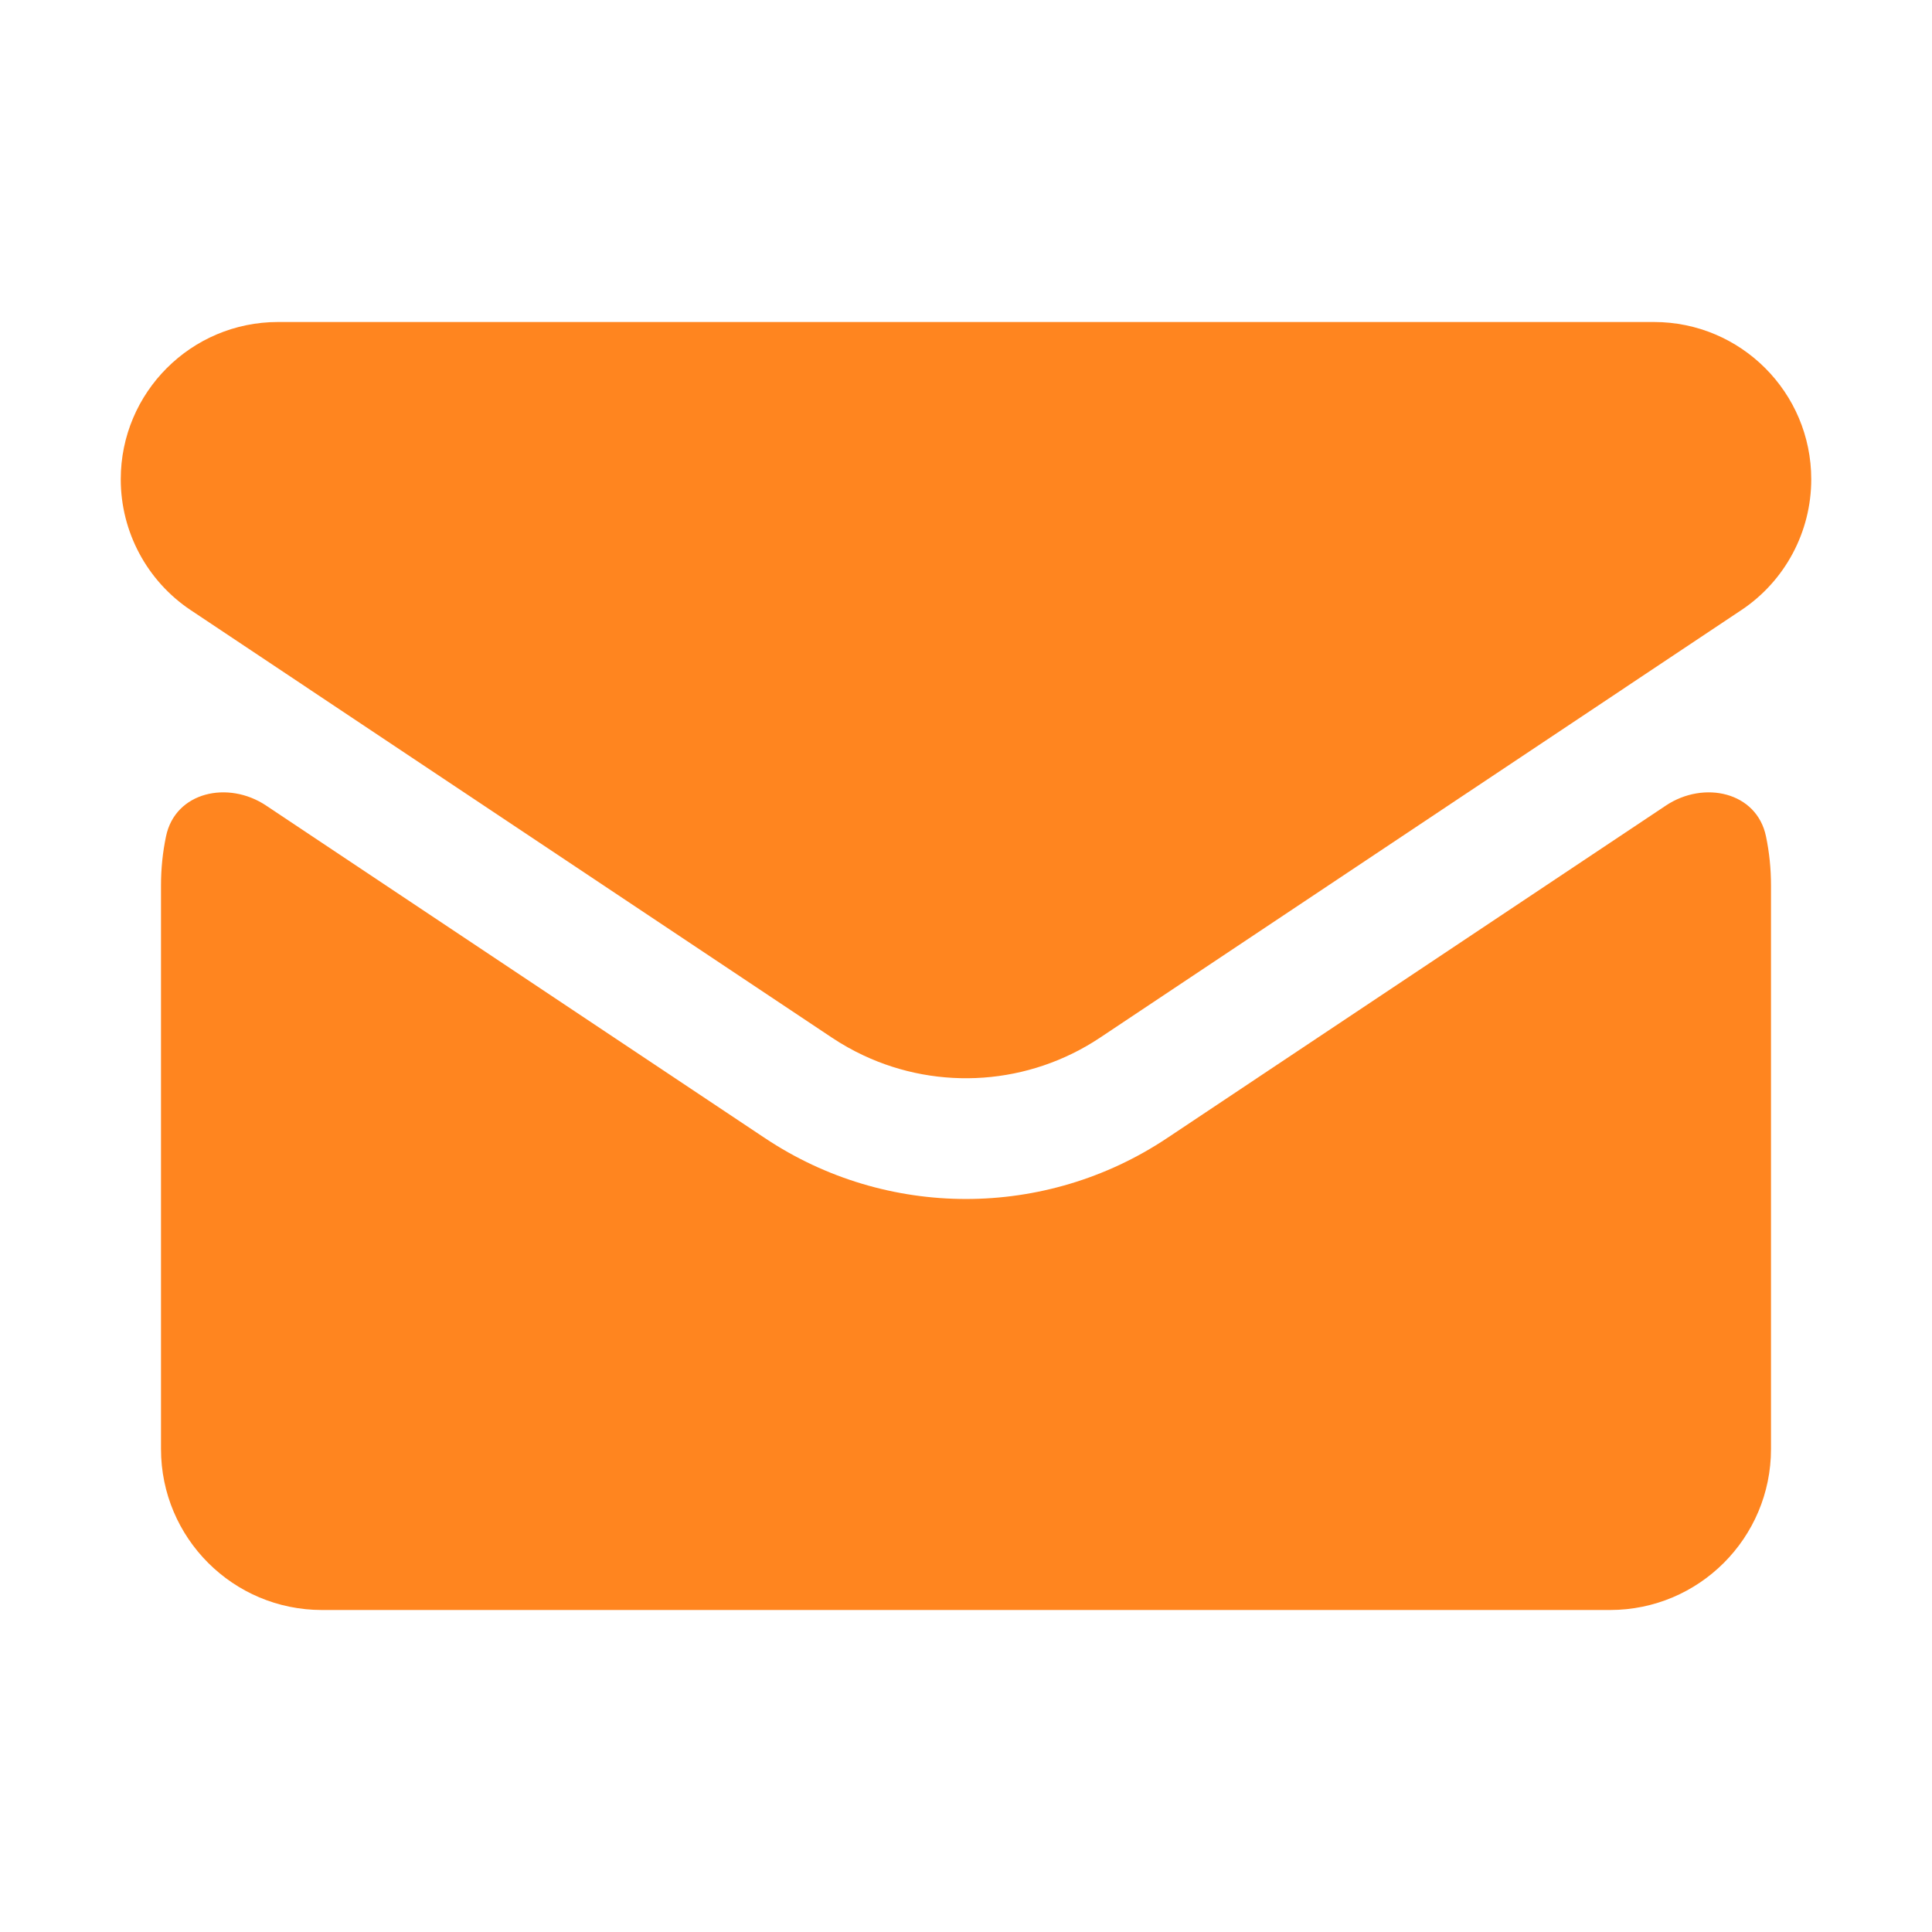
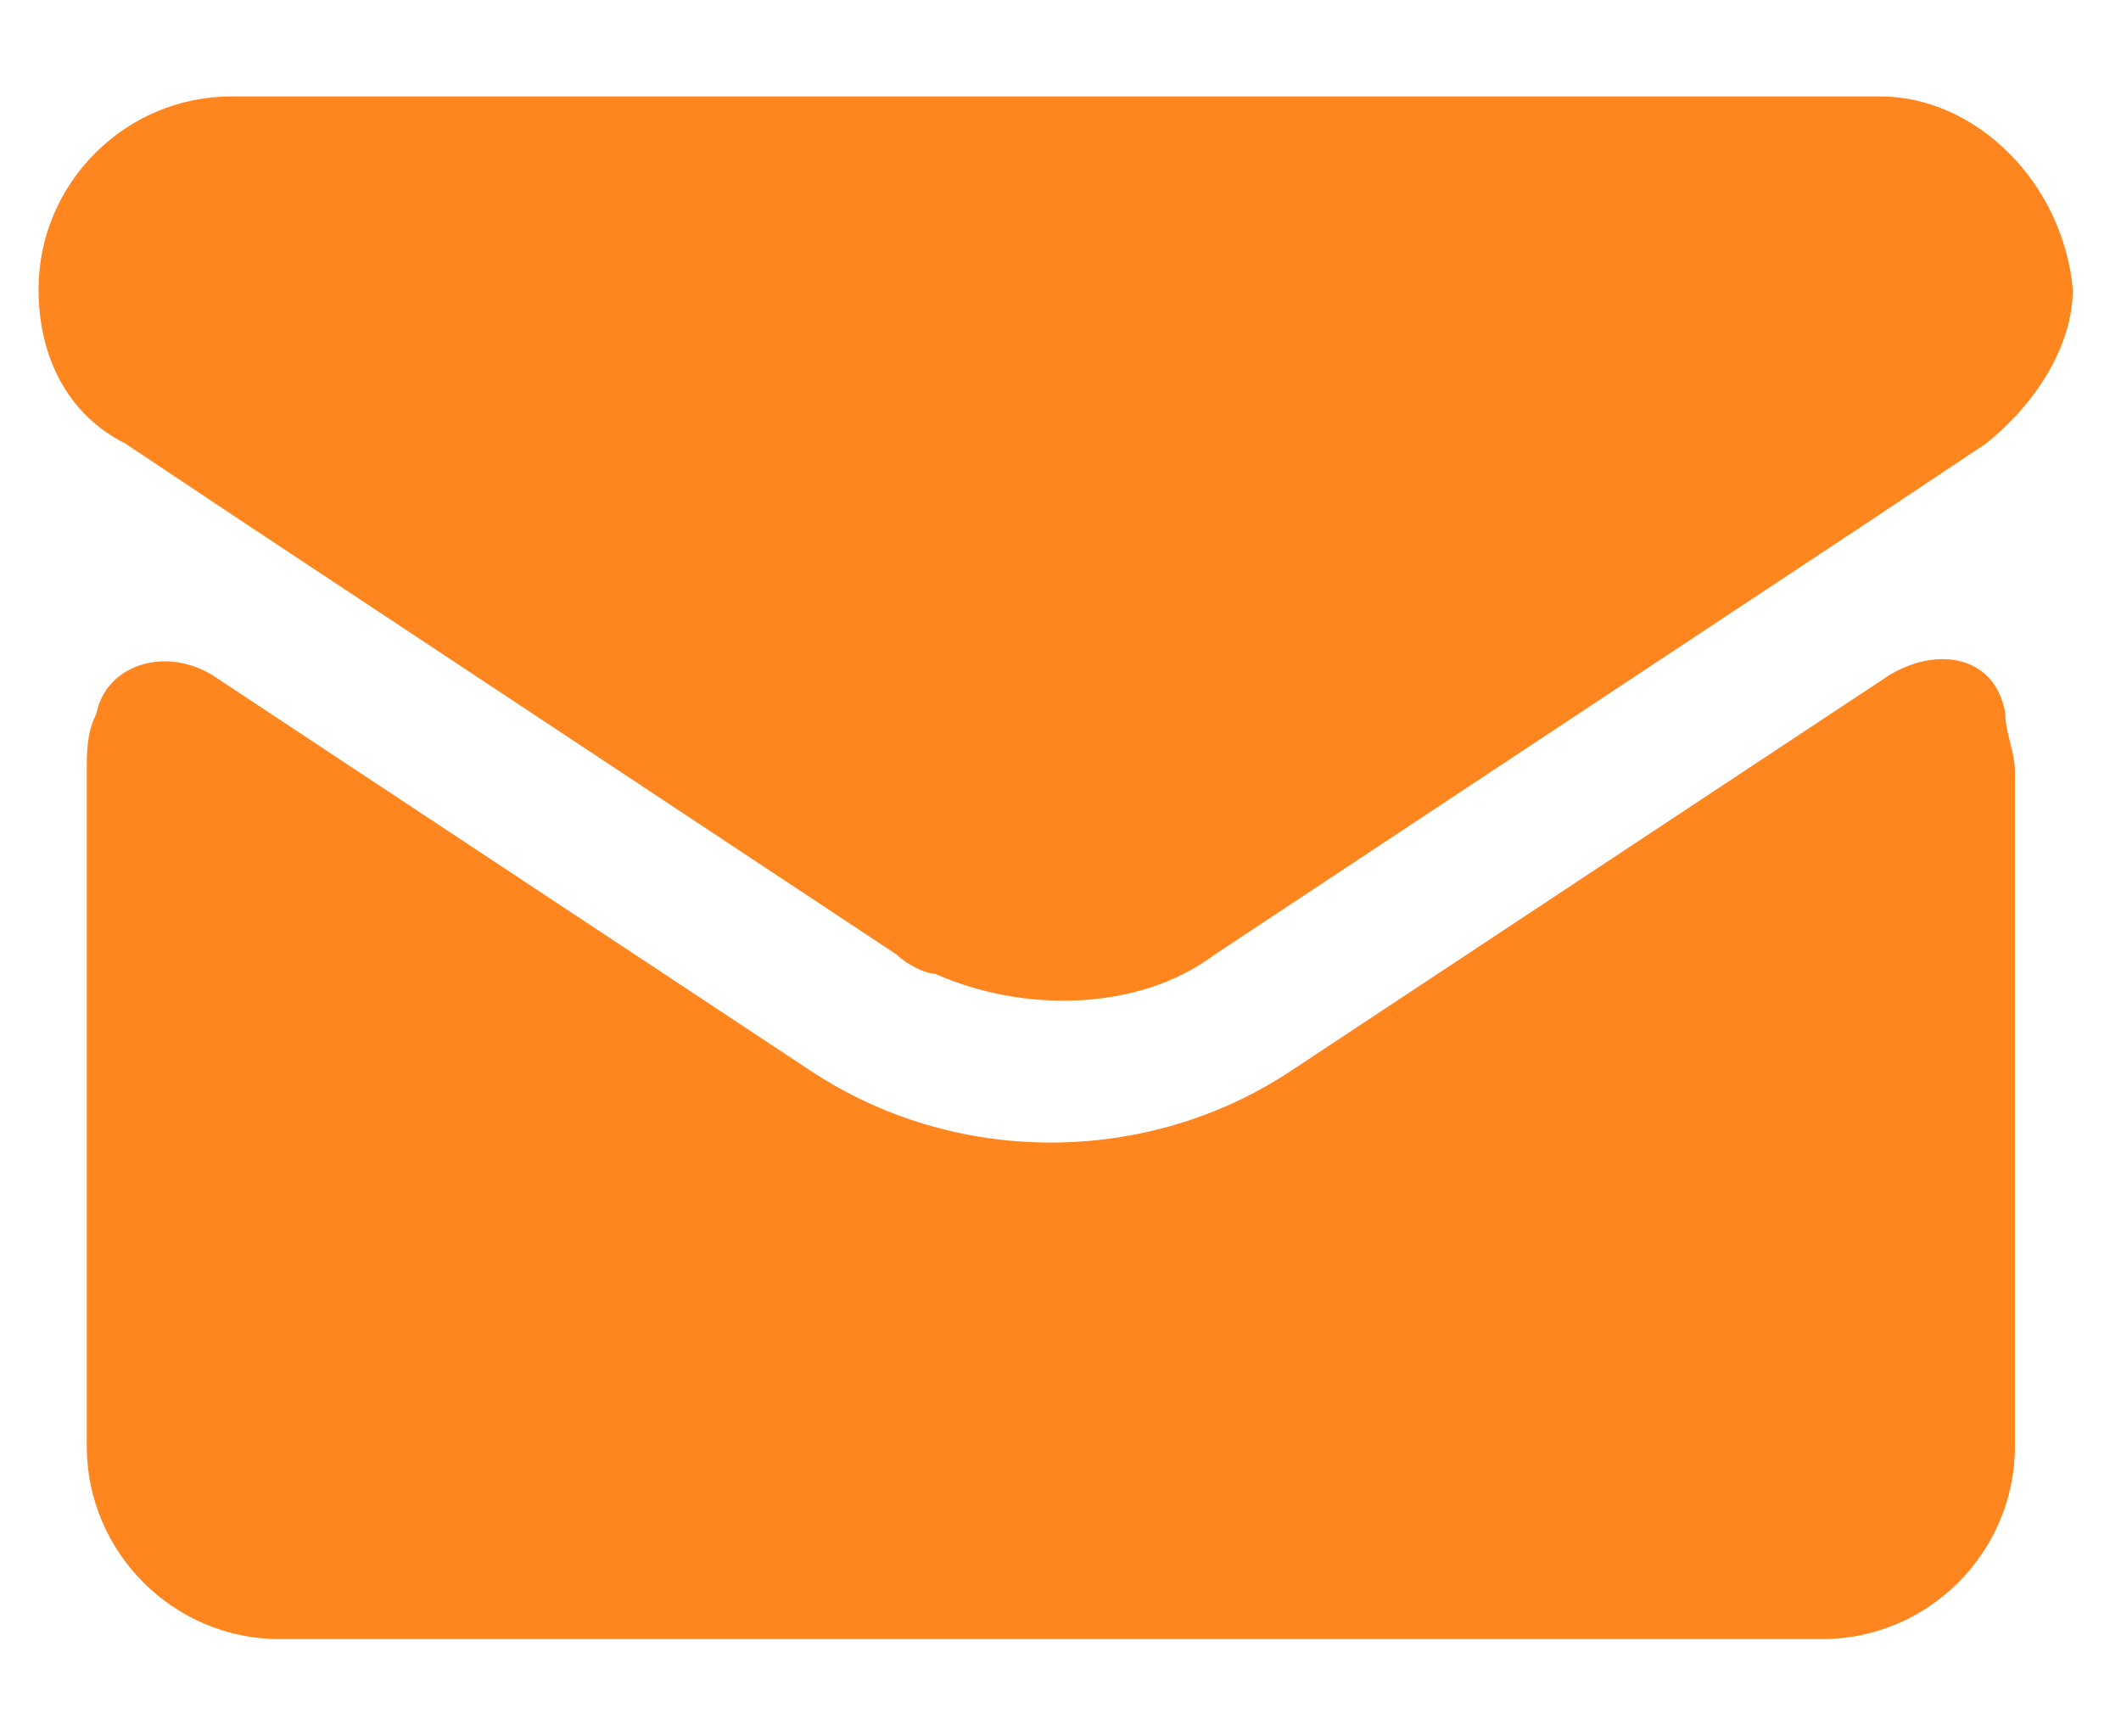
- <svg xmlns="http://www.w3.org/2000/svg" width="24" height="24" viewBox="0 0 24 24" fill="none">
-   <path fill-rule="evenodd" clip-rule="evenodd" d="M20.546 4H3.454C2.375 4 1.5 4.875 1.5 5.954C1.5 6.608 1.827 7.218 2.37 7.58L3.555 8.37L10.336 12.891C10.462 12.975 10.593 13.048 10.727 13.111C11.667 13.552 12.782 13.478 13.664 12.891L20.445 8.37L21.63 7.58C22.174 7.218 22.5 6.608 22.5 5.954C22.5 4.875 21.625 4 20.546 4ZM2 11C2 10.791 2.021 10.587 2.062 10.391C2.176 9.836 2.834 9.692 3.306 10.007L9.504 14.139C11.015 15.146 12.985 15.146 14.496 14.139L20.694 10.007C21.166 9.692 21.824 9.836 21.938 10.391C21.979 10.587 22 10.791 22 11V18C22 19.105 21.105 20 20 20H4C2.895 20 2 19.105 2 18V11Z" fill="#FF851F" />
+ <svg xmlns="http://www.w3.org/2000/svg" version="1.1" id="Слой_1" x="0px" y="0px" viewBox="0 0 22 18" style="enable-background:new 0 0 22 18;" xml:space="preserve">
+   <style type="text/css">
+ 	.st0{fill-rule:evenodd;clip-rule:evenodd;fill:#FF851F;}
+ </style>
+   <path class="st0" d="M19.5,1H2.4c-1.1,0-2,0.9-2,2c0,0.7,0.3,1.3,0.9,1.6l1.2,0.8l6.8,4.5c0.1,0.1,0.3,0.2,0.4,0.2  c0.9,0.4,2.1,0.4,2.9-0.2l6.8-4.5l1.2-0.8c0.5-0.4,0.9-1,0.9-1.6C21.4,1.9,20.5,1,19.5,1z M0.9,8c0-0.2,0-0.4,0.1-0.6  C1.1,6.9,1.7,6.7,2.2,7l6.2,4.1c1.5,1,3.5,1,5,0L19.6,7c0.5-0.3,1.1-0.2,1.2,0.4c0,0.2,0.1,0.4,0.1,0.6v7c0,1.1-0.9,2-2,2h-16  c-1.1,0-2-0.9-2-2V8z" />
</svg>
